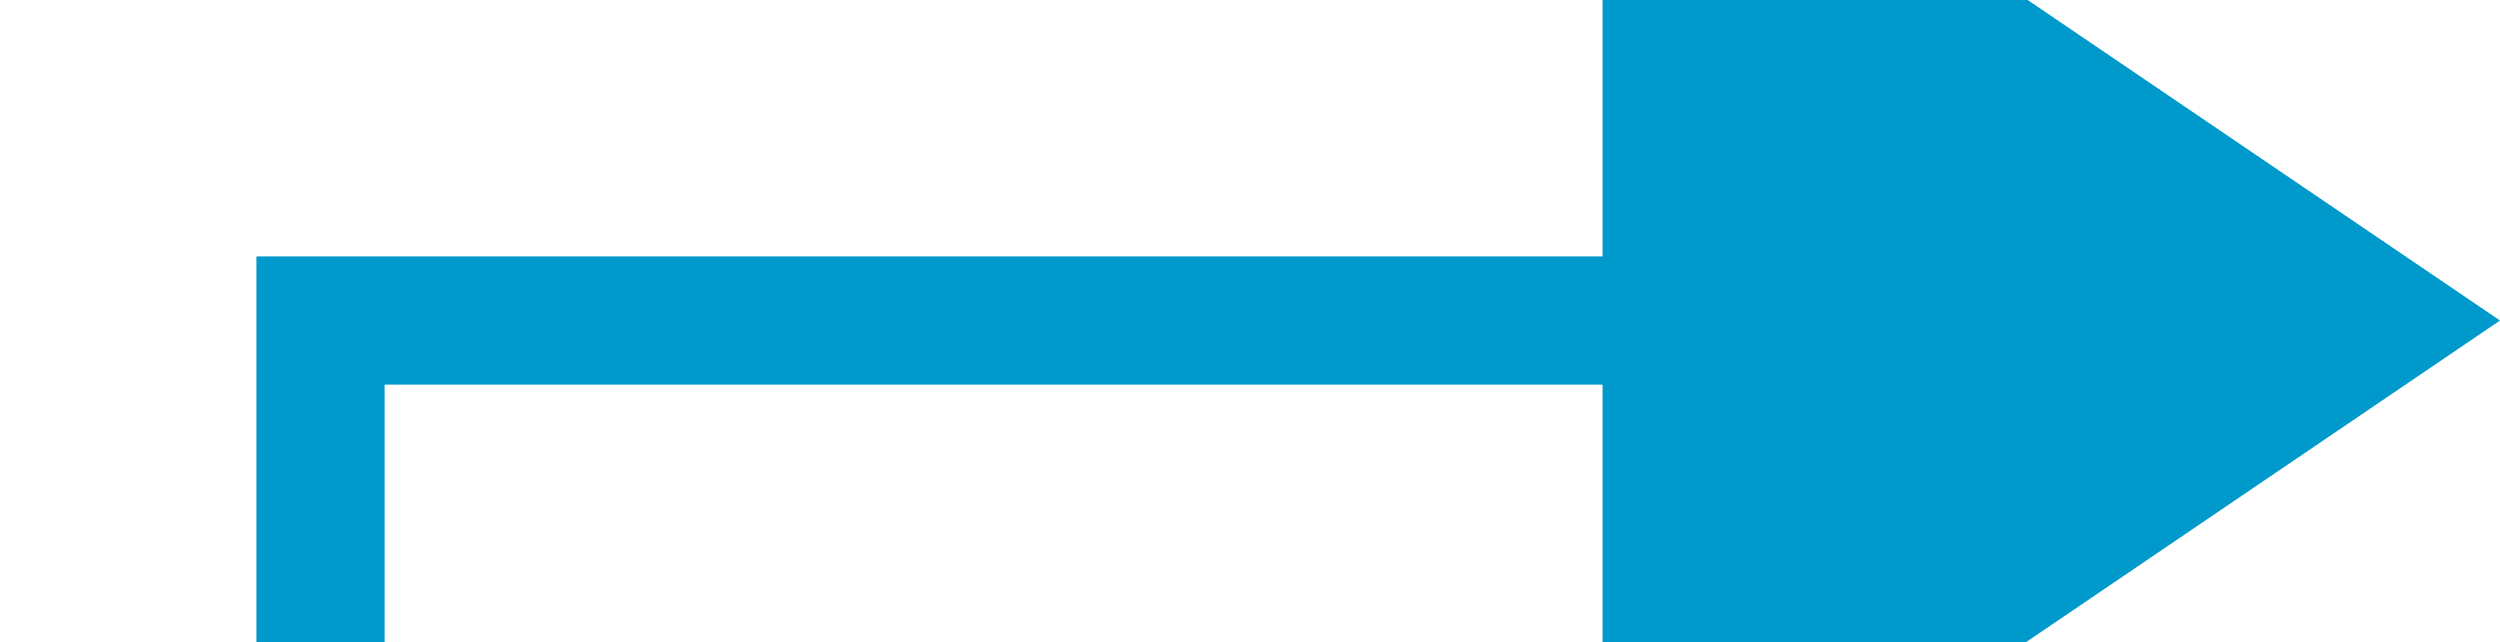
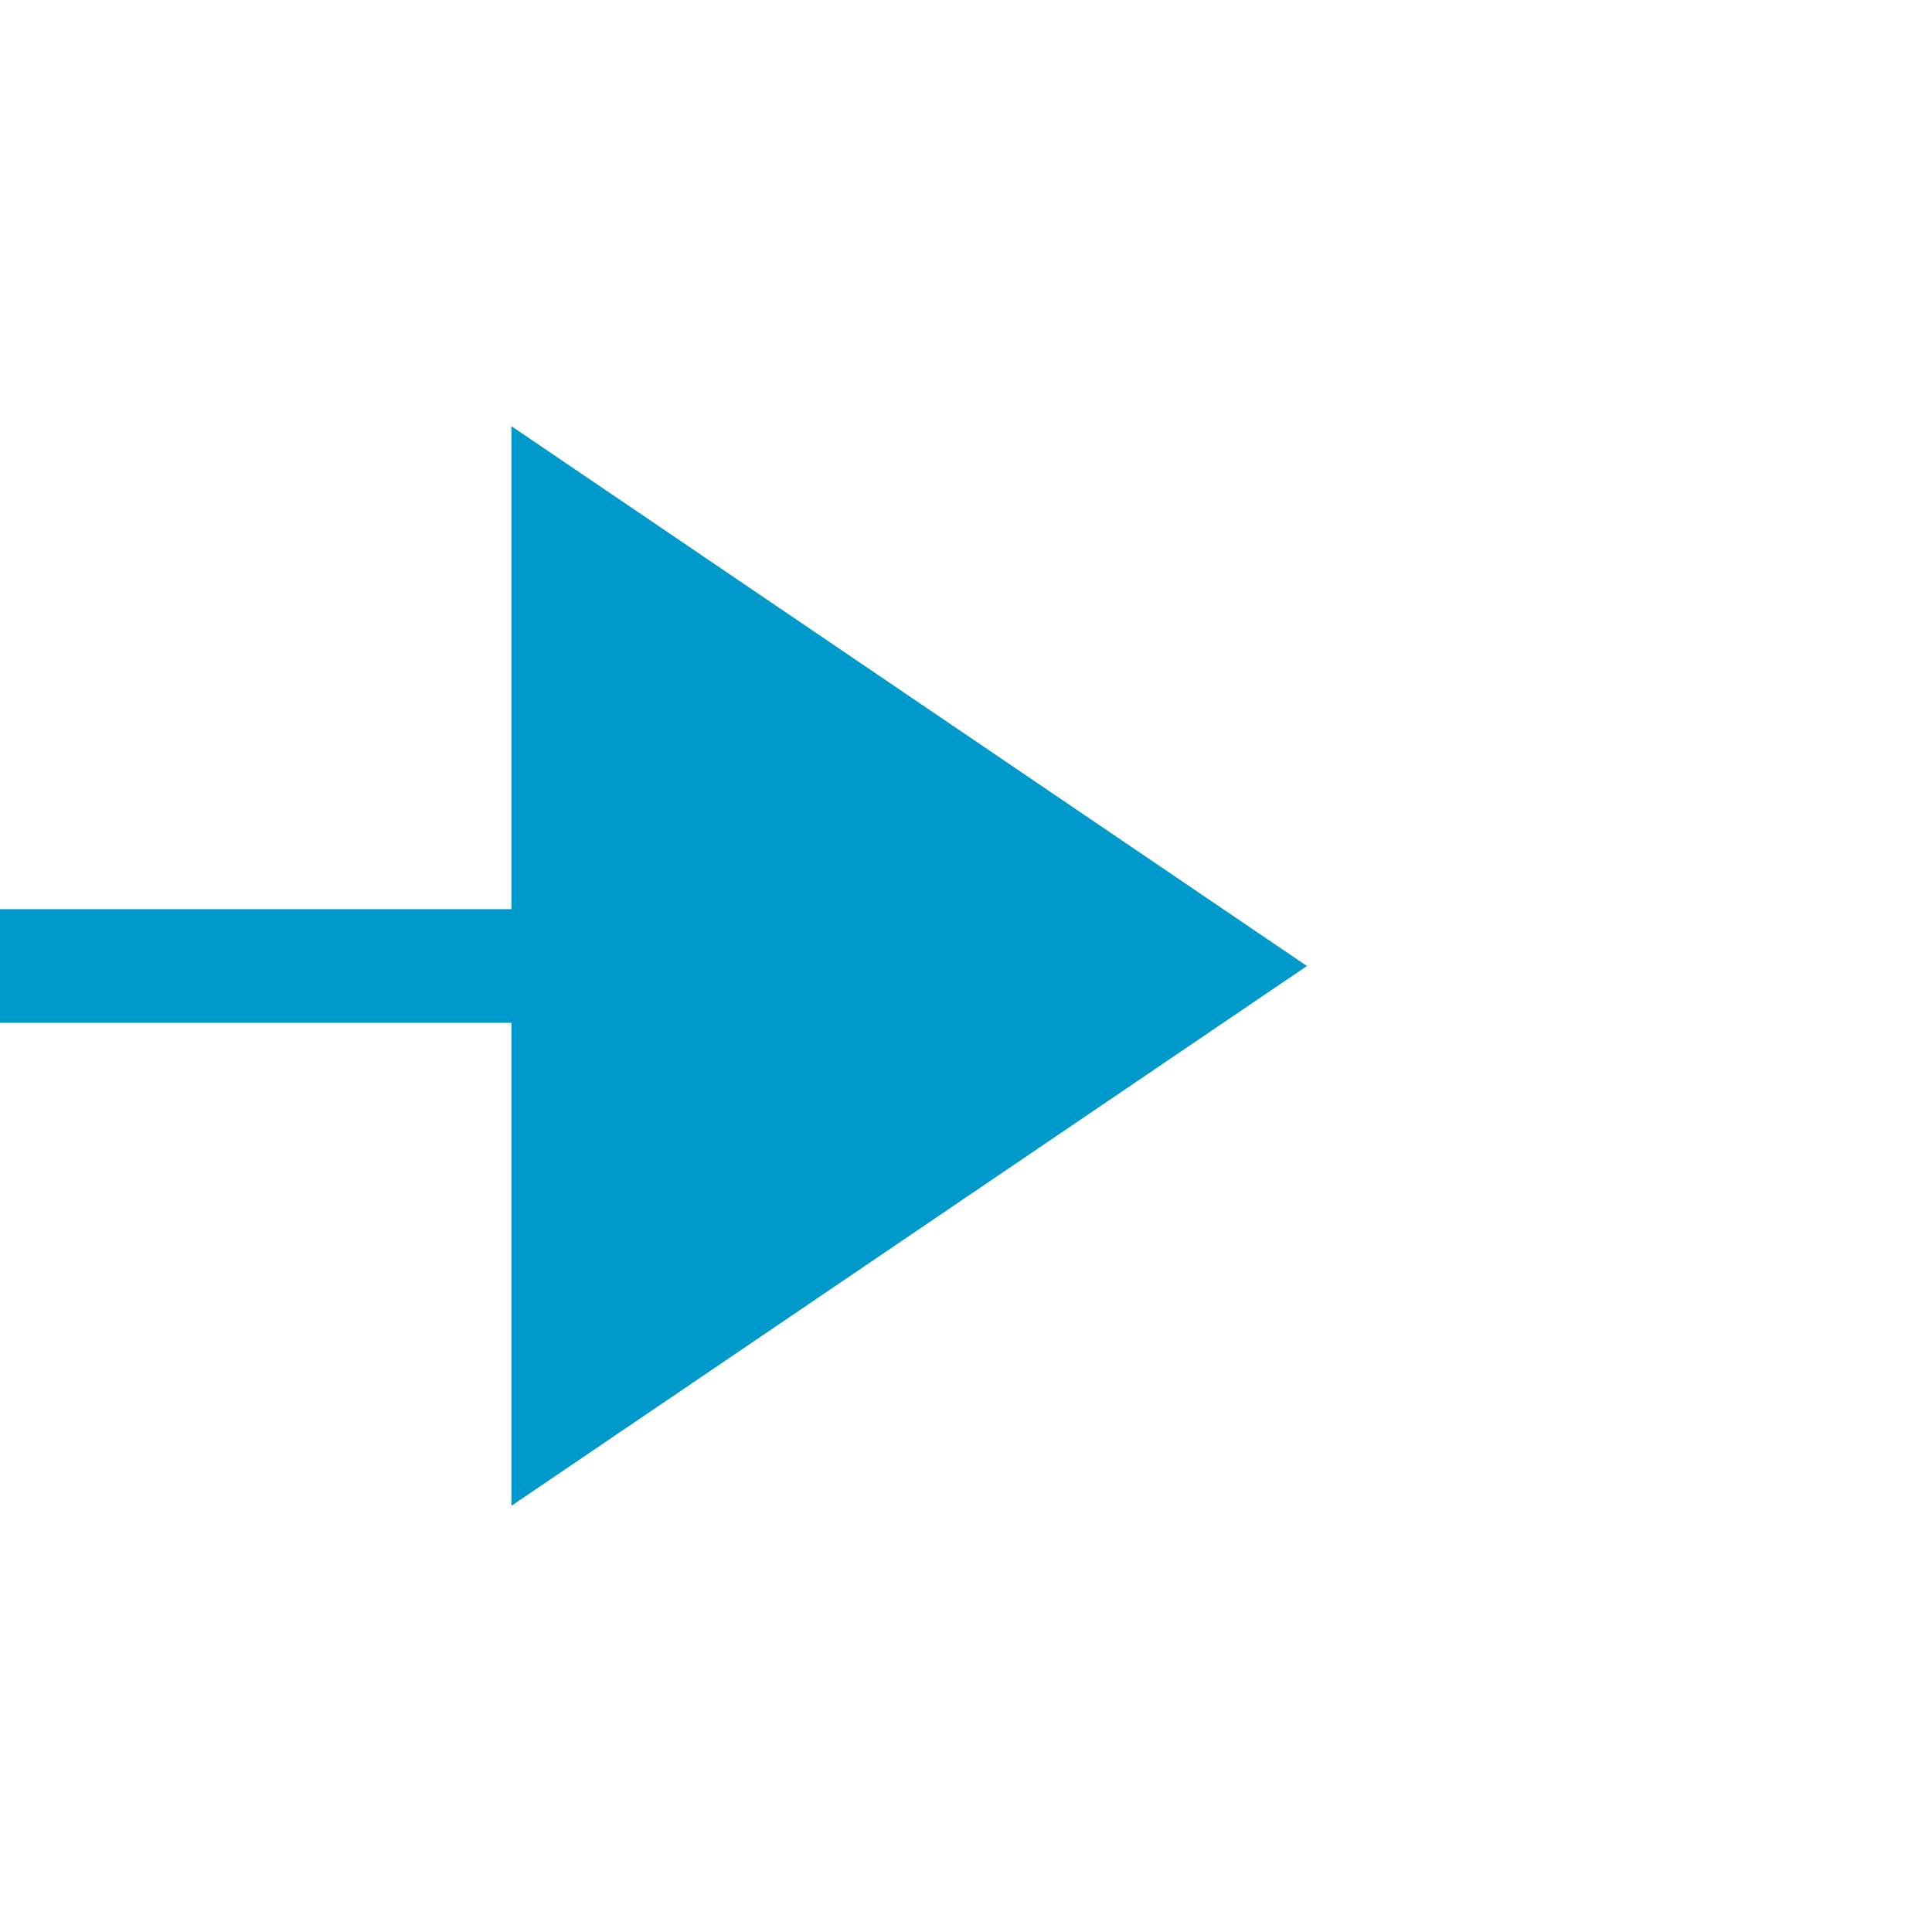
- <svg xmlns="http://www.w3.org/2000/svg" version="1.1" width="39px" height="10px" preserveAspectRatio="xMinYMid meet" viewBox="575 230  39 8">
-   <path d="M 549 420  L 580 420  L 580 234  L 602 234  " stroke-width="2" stroke="#0099cc" fill="none" />
-   <path d="M 600 243.5  L 614 234  L 600 224.5  L 600 243.5  Z " fill-rule="nonzero" fill="#0099cc" stroke="none" />
+ <svg xmlns="http://www.w3.org/2000/svg" version="1.1" width="34px" height="34px" preserveAspectRatio="xMinYMid meet" viewBox="279 451  34 32">
+   <path d="M 220 470  L 220 467  L 290 467  " stroke-width="2" stroke="#0099cc" fill="none" />
+   <path d="M 288 476.5  L 302 467  L 288 457.5  L 288 476.5  Z " fill-rule="nonzero" fill="#0099cc" stroke="none" />
</svg>
